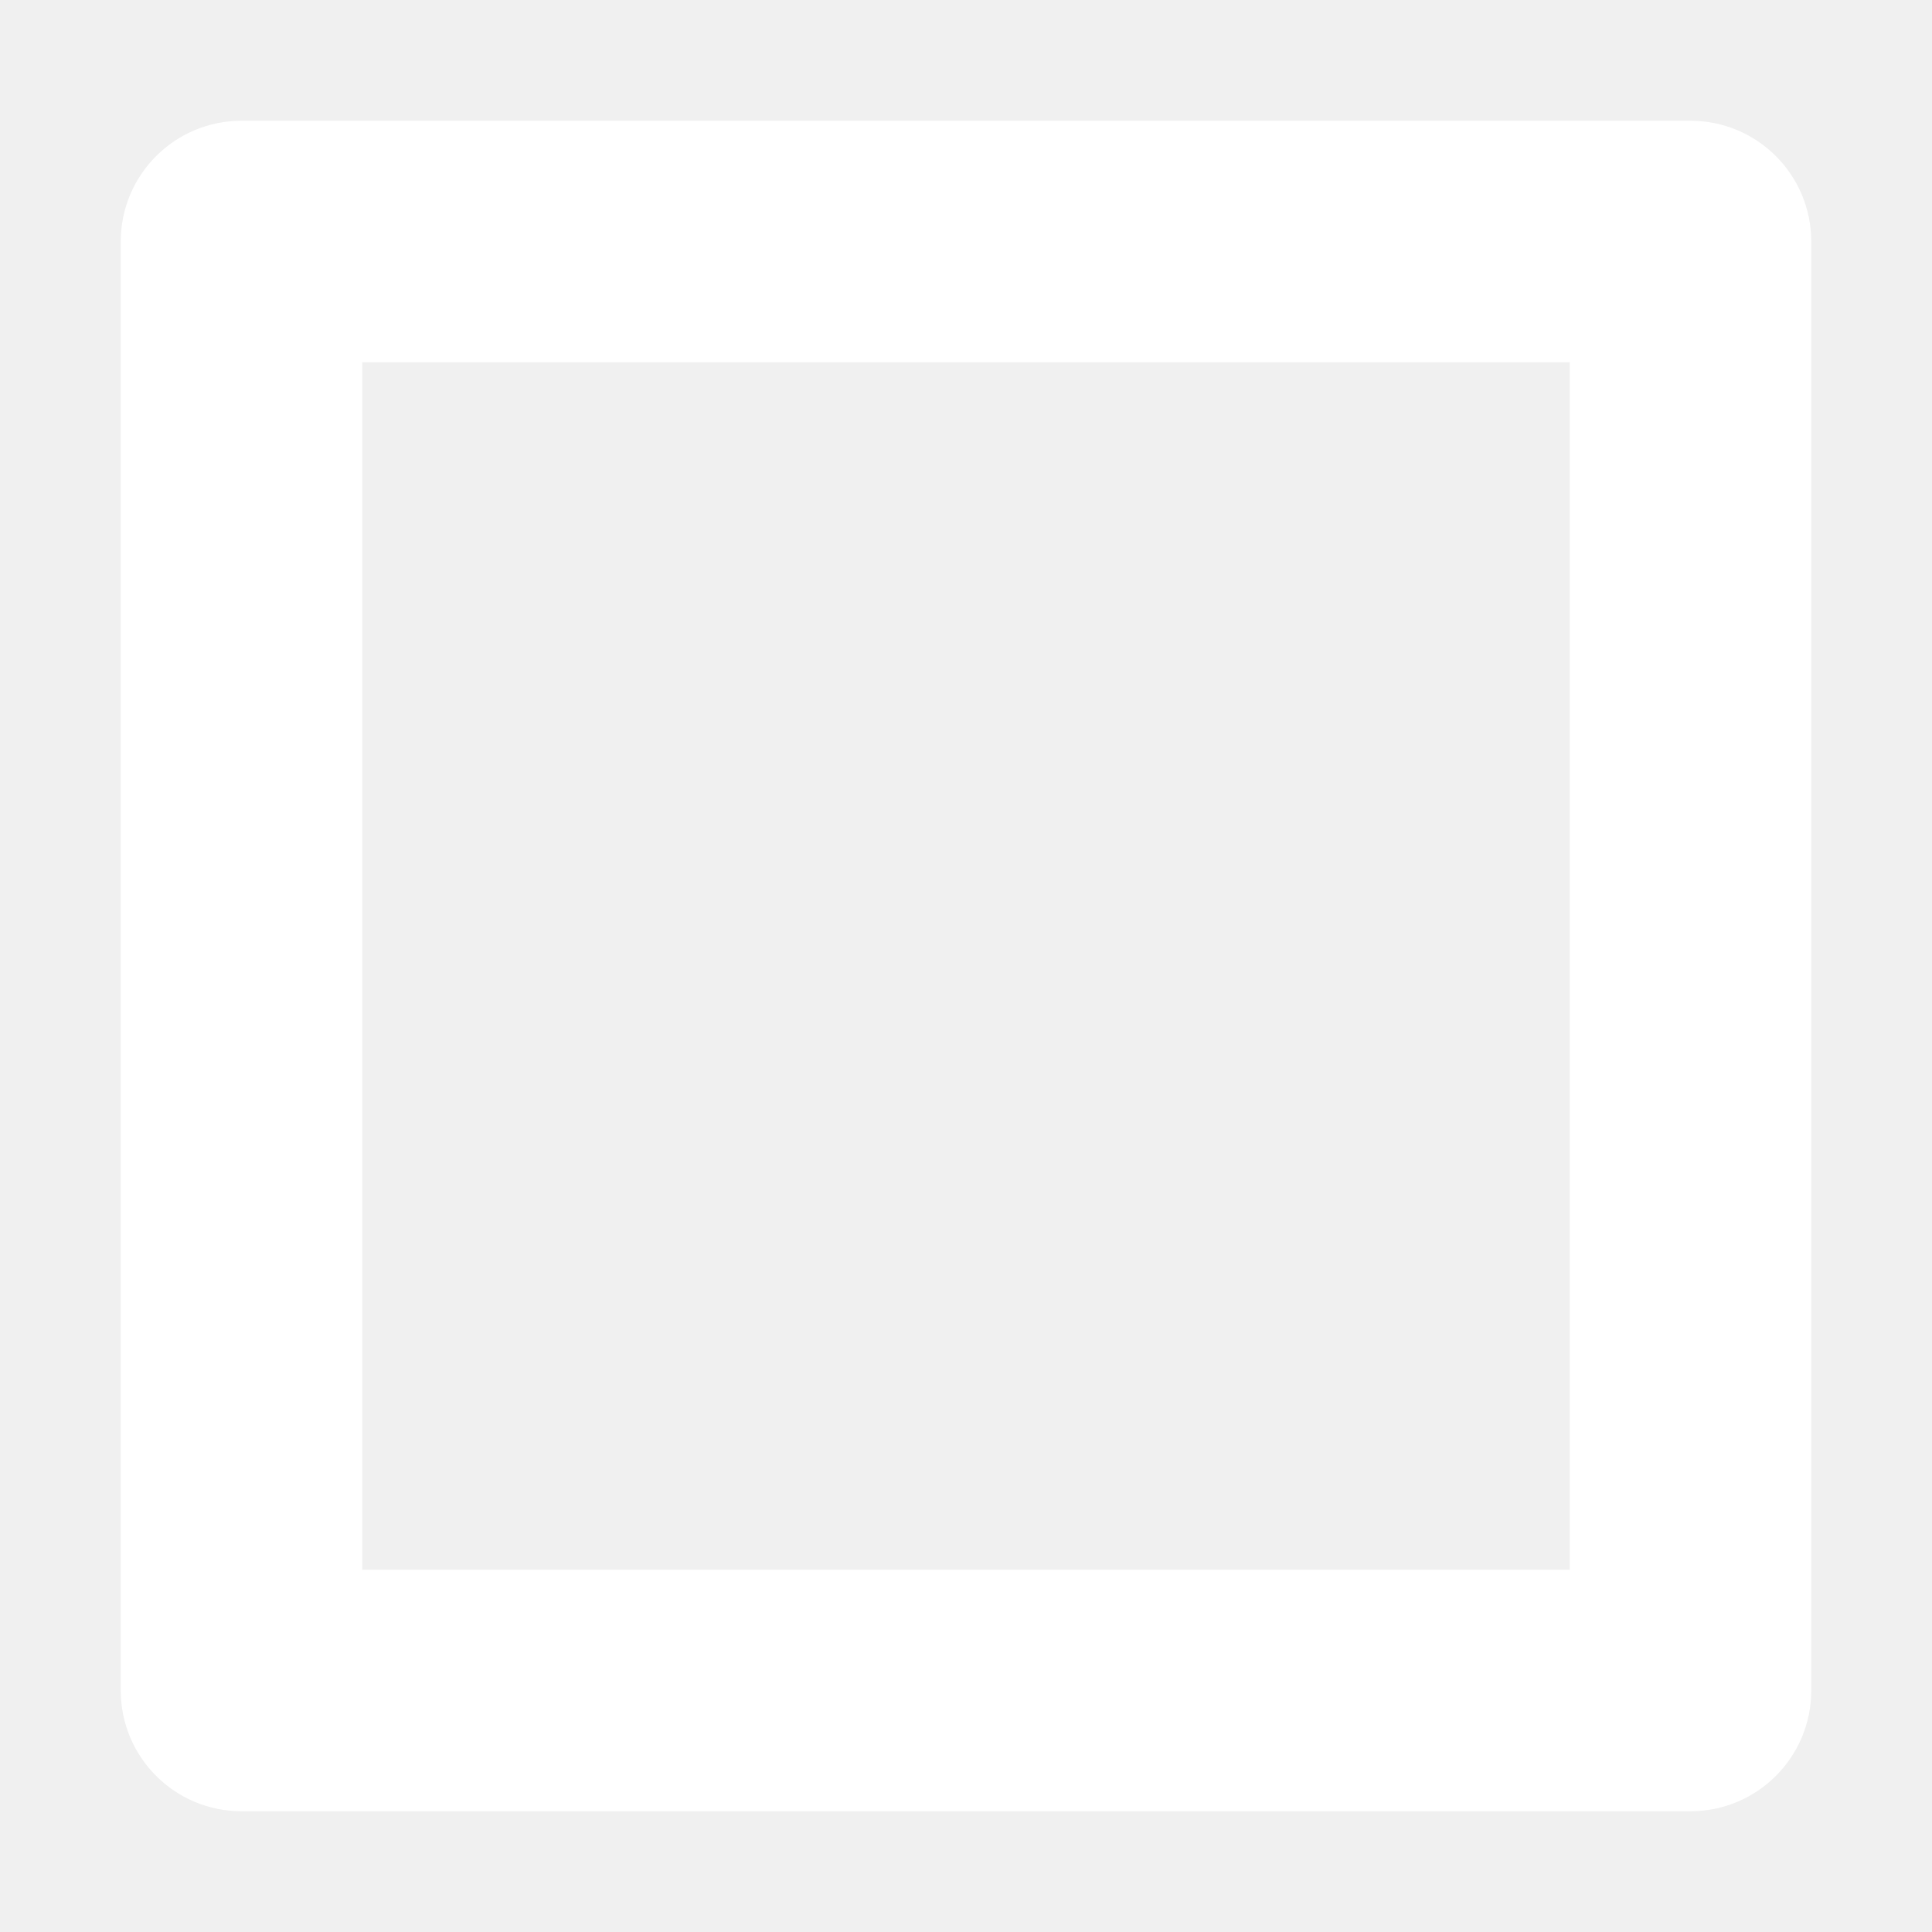
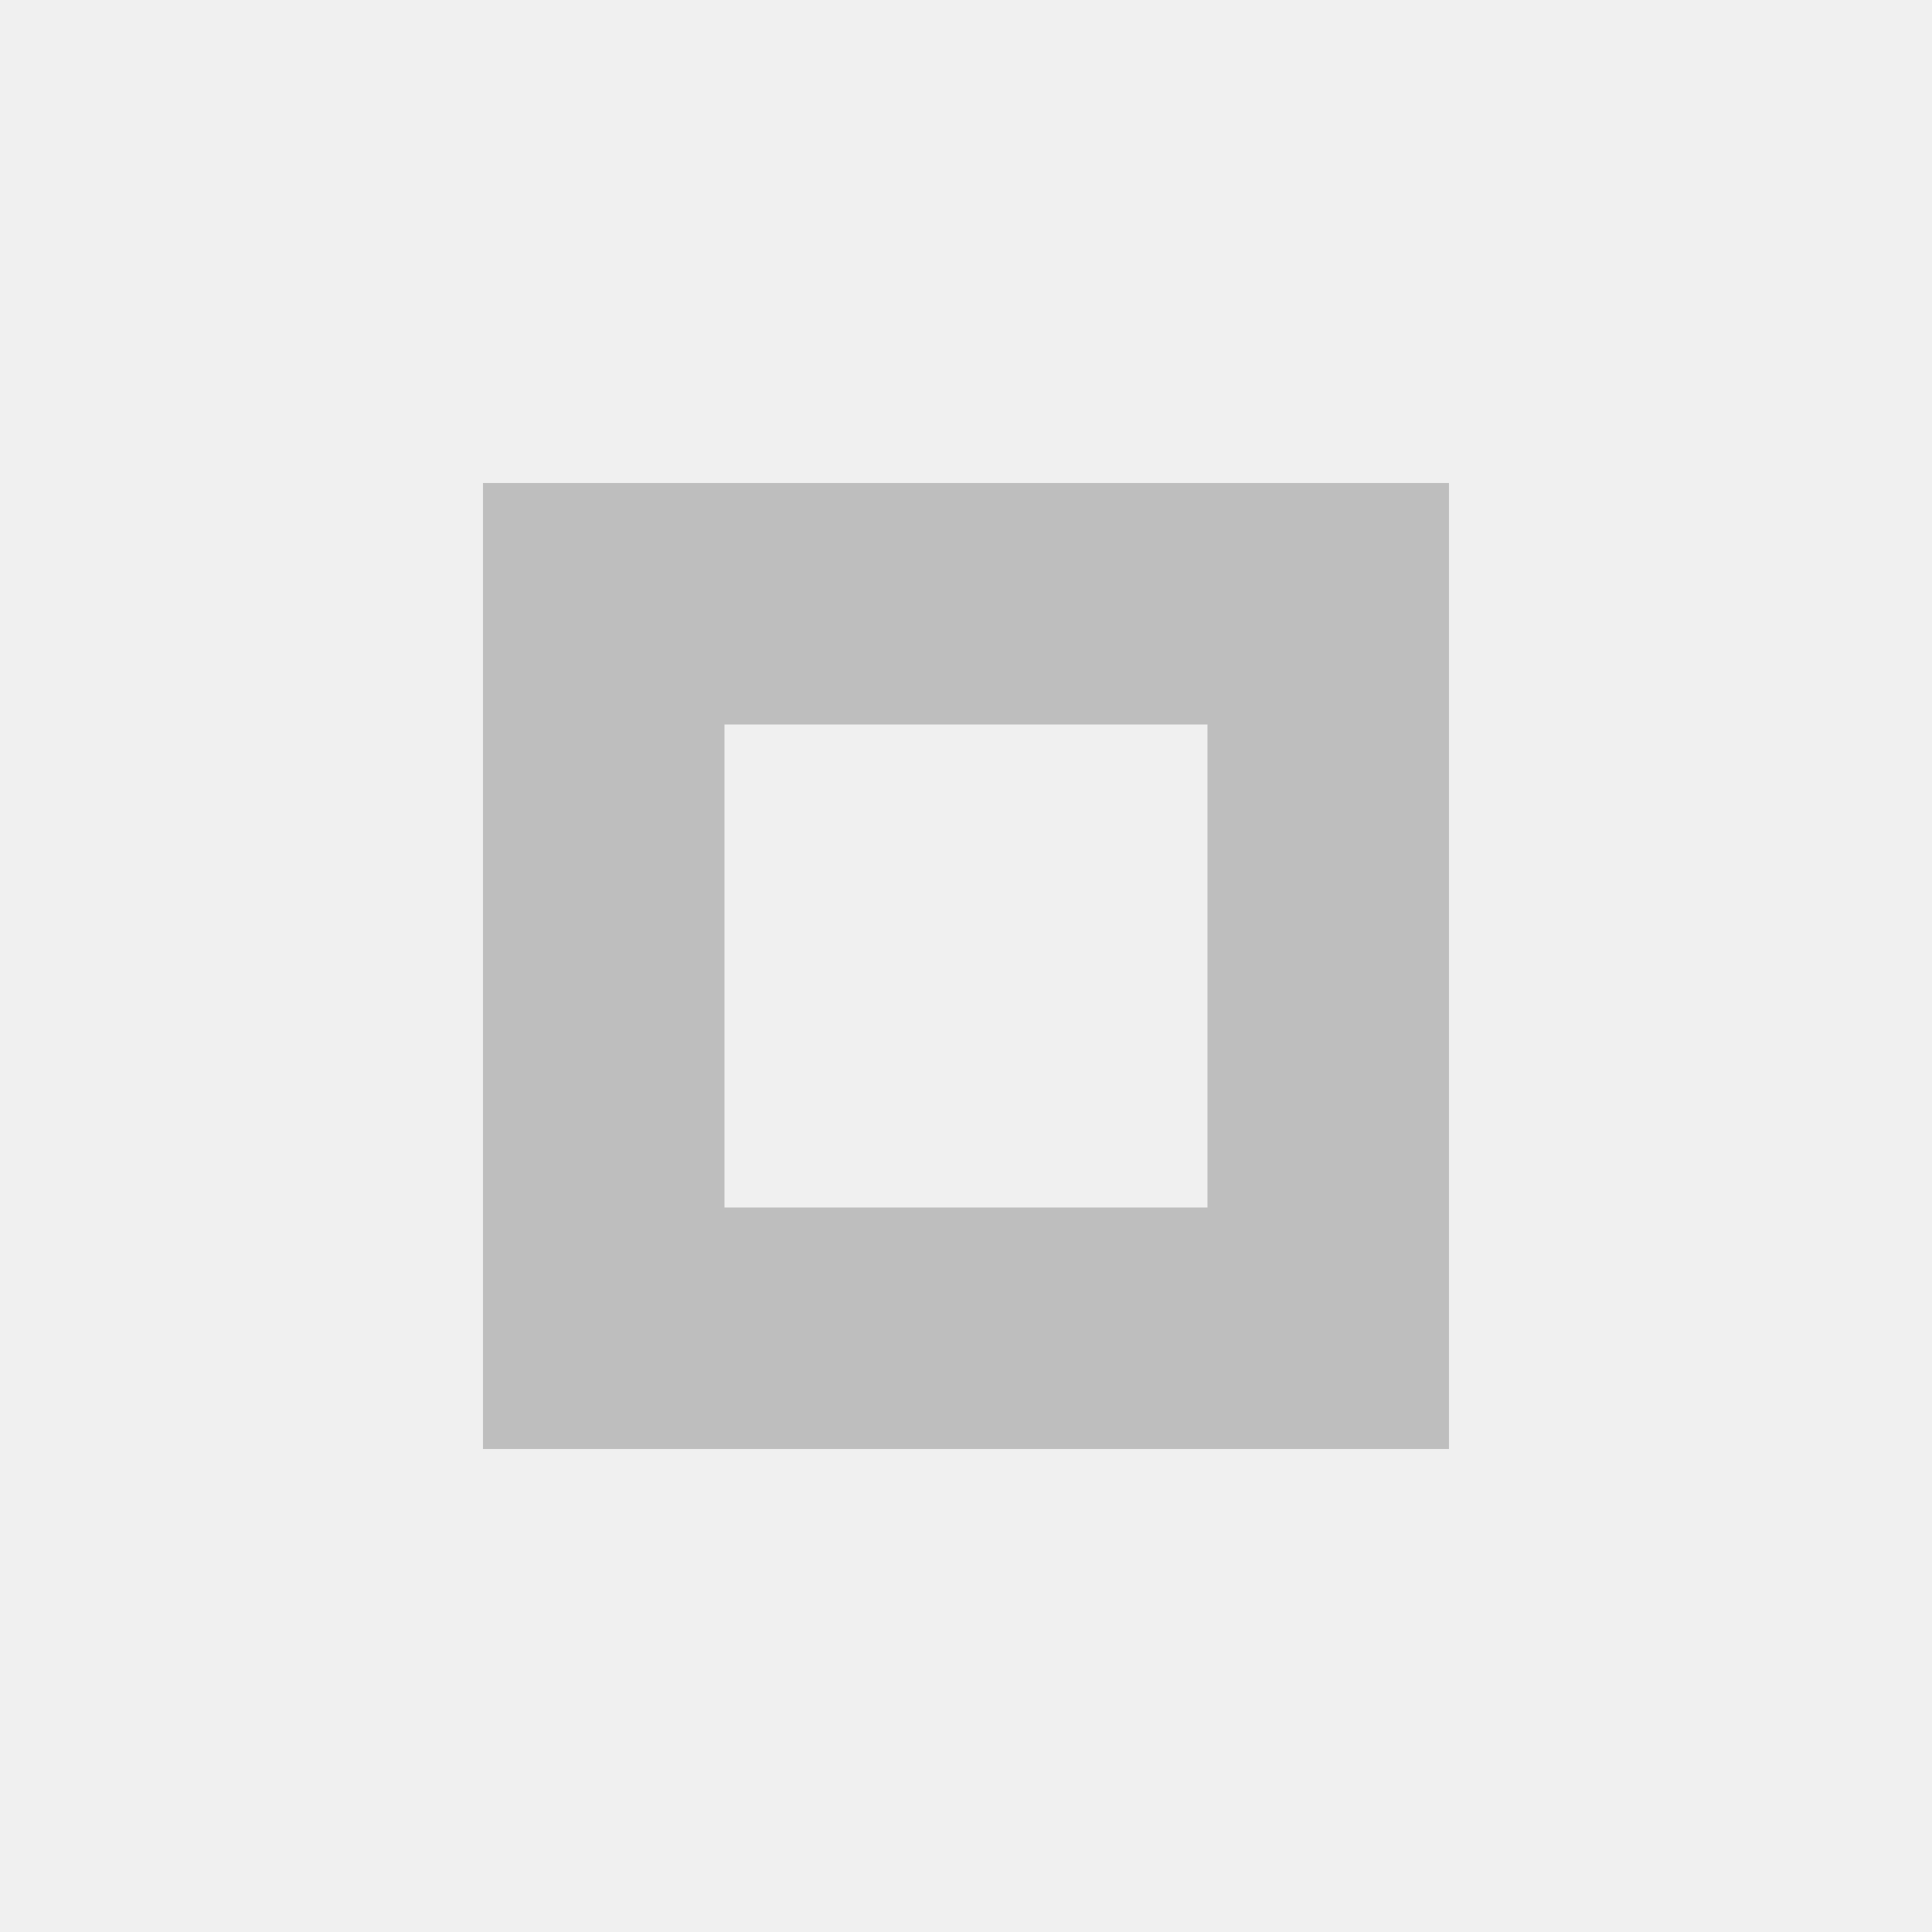
- <svg xmlns="http://www.w3.org/2000/svg" width="16" height="16">
-   <path fill="#fff" fill-rule="evenodd" d="M2 1a1 1 0 0 0-1 1v12a1 1 0 0 0 1 1h12a1 1 0 0 0 1-1V2a1 1 0 0 0-1-1H2zm1 2h10v10H3V3z" />
+ <svg xmlns="http://www.w3.org/2000/svg" height="16" id="svg7384" version="1.1" width="16">
+   <defs id="defs7386" />
+   <g id="layer9" style="display:inline" transform="translate(-81.0002,-967)" />
+   <g id="layer10" transform="translate(-81.0002,-967)" />
+   <g id="layer11" transform="translate(-81.0002,-967)" />
+   <g id="layer13" transform="translate(-81.0002,-967)" />
+   <g id="layer14" transform="translate(-81.0002,-967)" />
+   <g id="layer15" style="display:inline" transform="translate(-81.0002,-967)" />
+   <g id="g71291" style="display:inline" transform="translate(-81.0002,-967)" />
+   <g id="g4953" style="display:inline" transform="translate(-81.0002,-967)" />
+   <g id="layer12" style="display:inline" transform="translate(-81.0002,-967)">
+     <path d="m 85,971 0,1 0,6 0,1 1,0 6,0 1,0 0,-1 0,-6 0,-1 -1,0 -6,0 -1,0 z m 2,2 4,0 0,4 -4,0 0,-4 z" id="rect9057" style="font-size:medium;font-style:normal;font-variant:normal;font-weight:normal;font-stretch:normal;text-indent:0;text-align:start;text-decoration:none;line-height:normal;letter-spacing:normal;word-spacing:normal;text-transform:none;direction:ltr;block-progression:tb;writing-mode:lr-tb;text-anchor:start;baseline-shift:baseline;color:#000000;fill:#bebebe;fill-opacity:1;stroke:none;stroke-width:2;marker:none;visibility:visible;display:inline;overflow:visible;enable-background:accumulate;font-family:Sans;-inkscape-font-specification:Sans" />
+   </g>
</svg>
